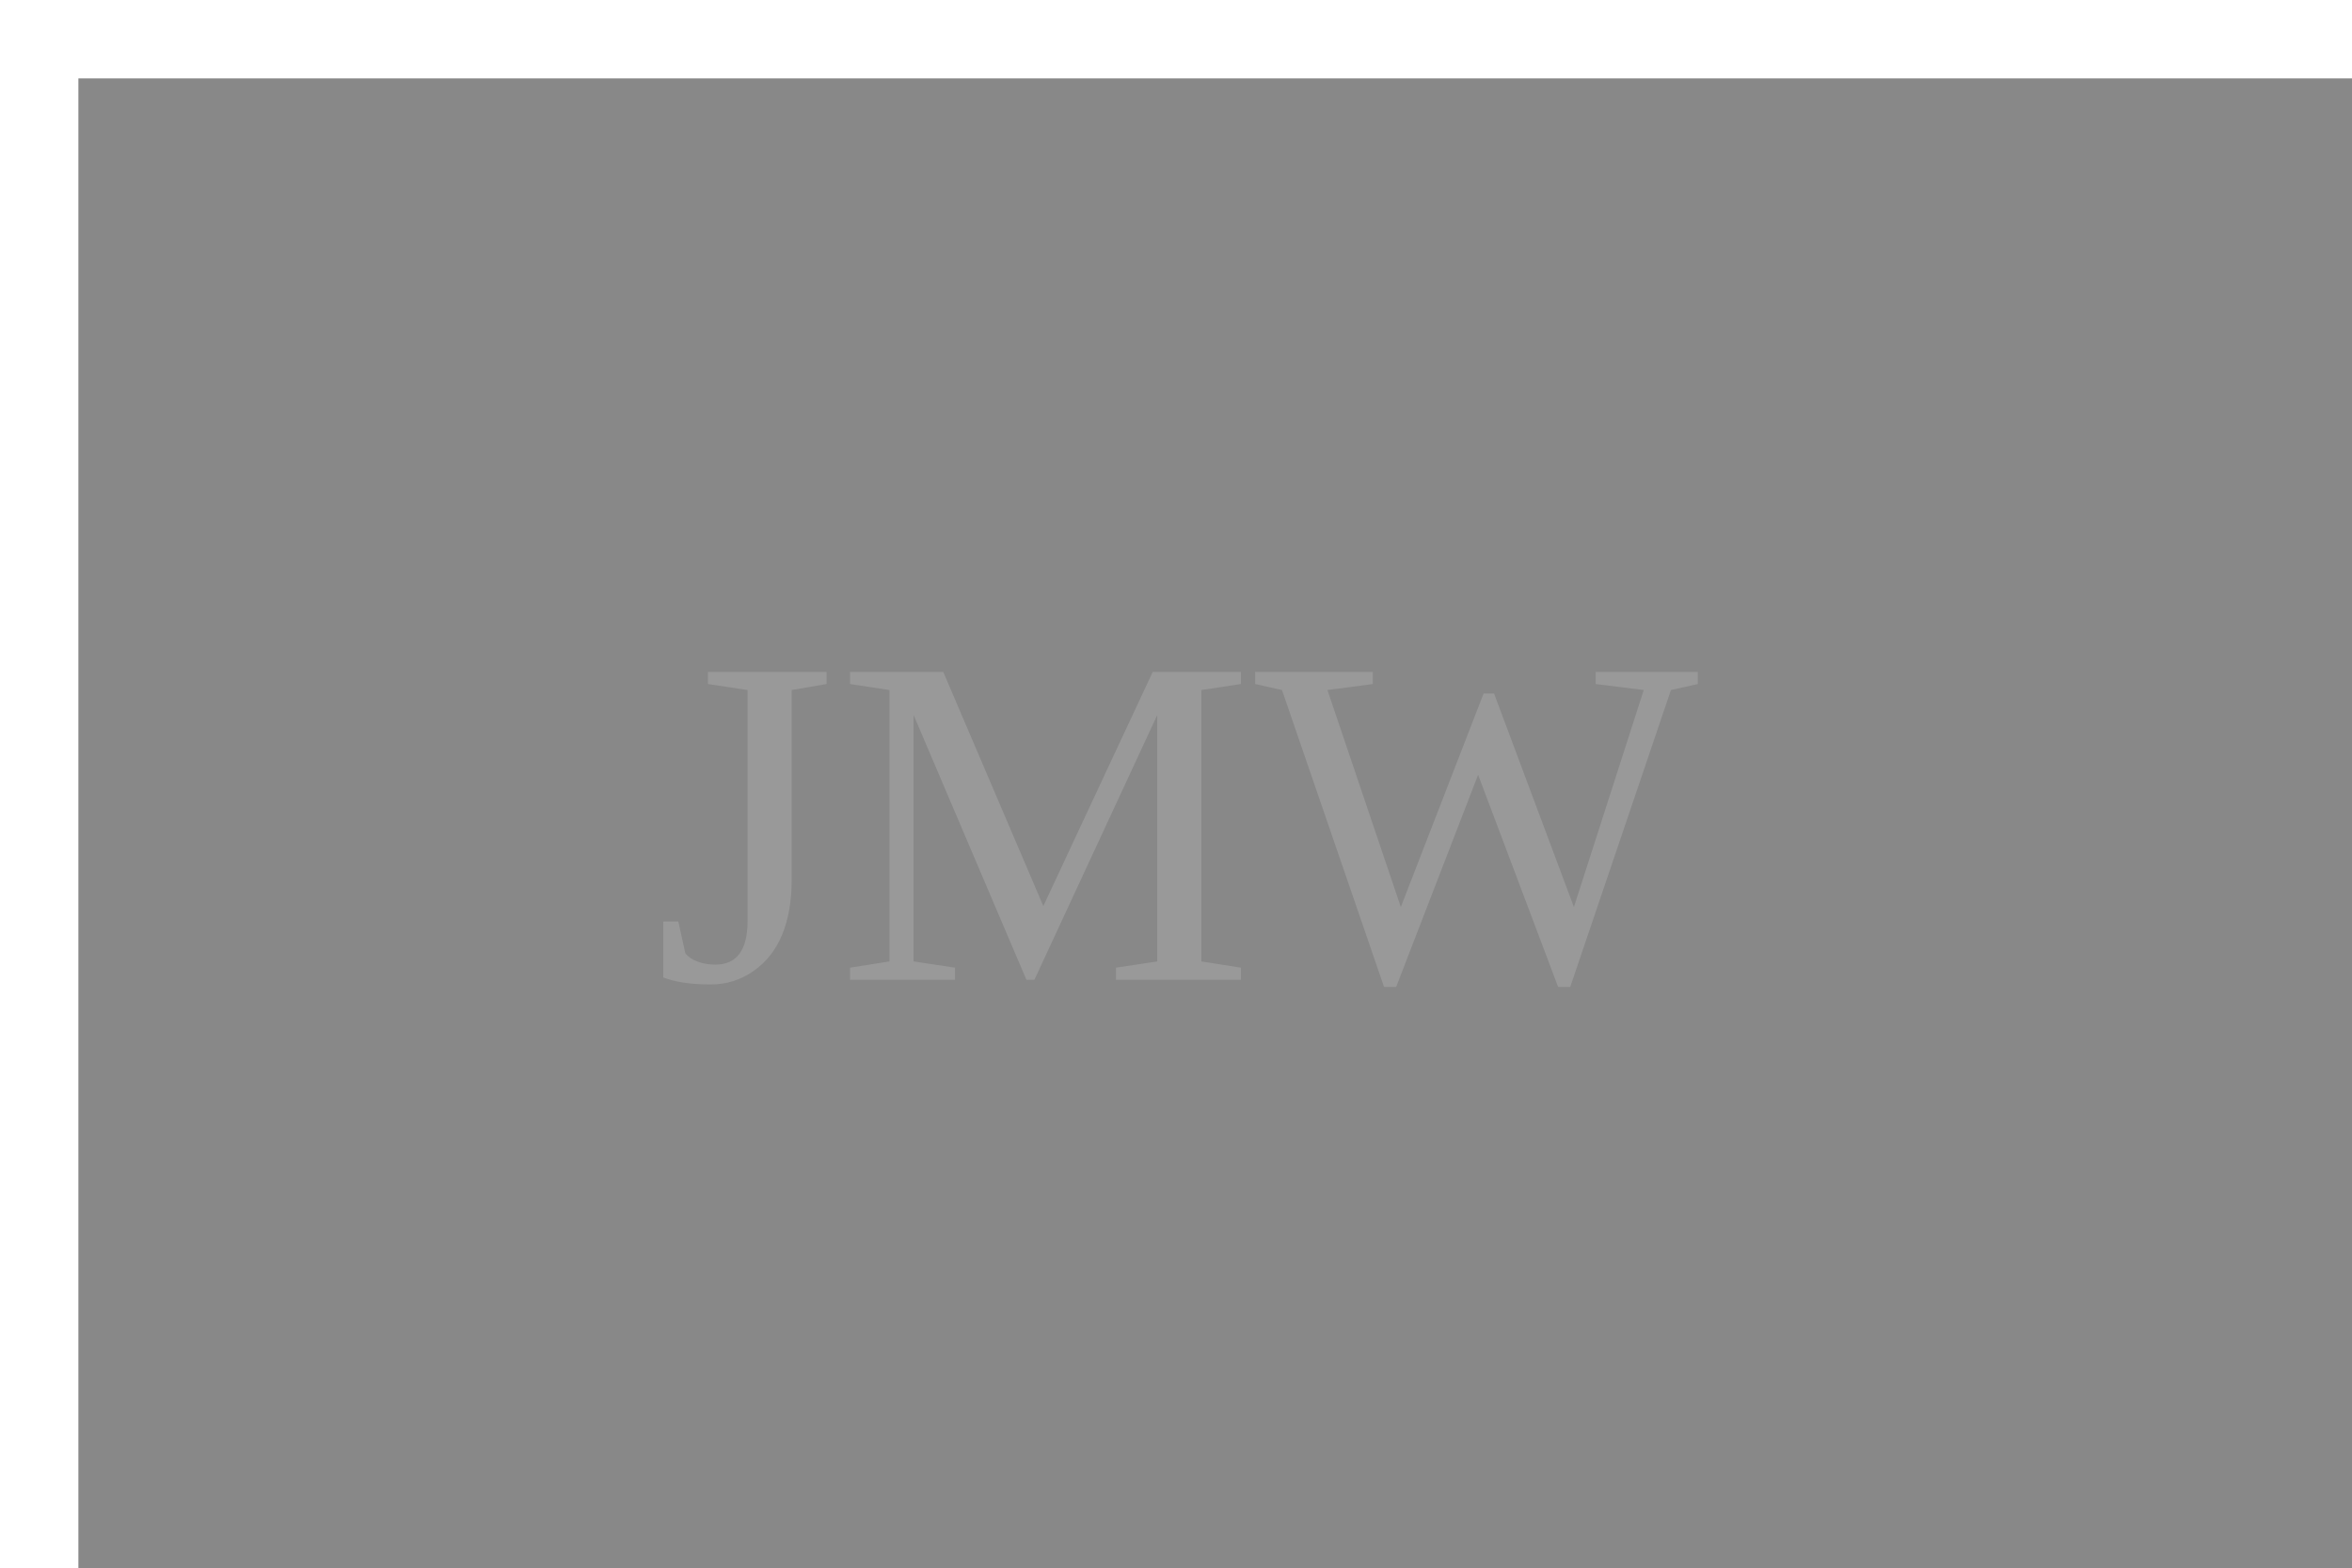
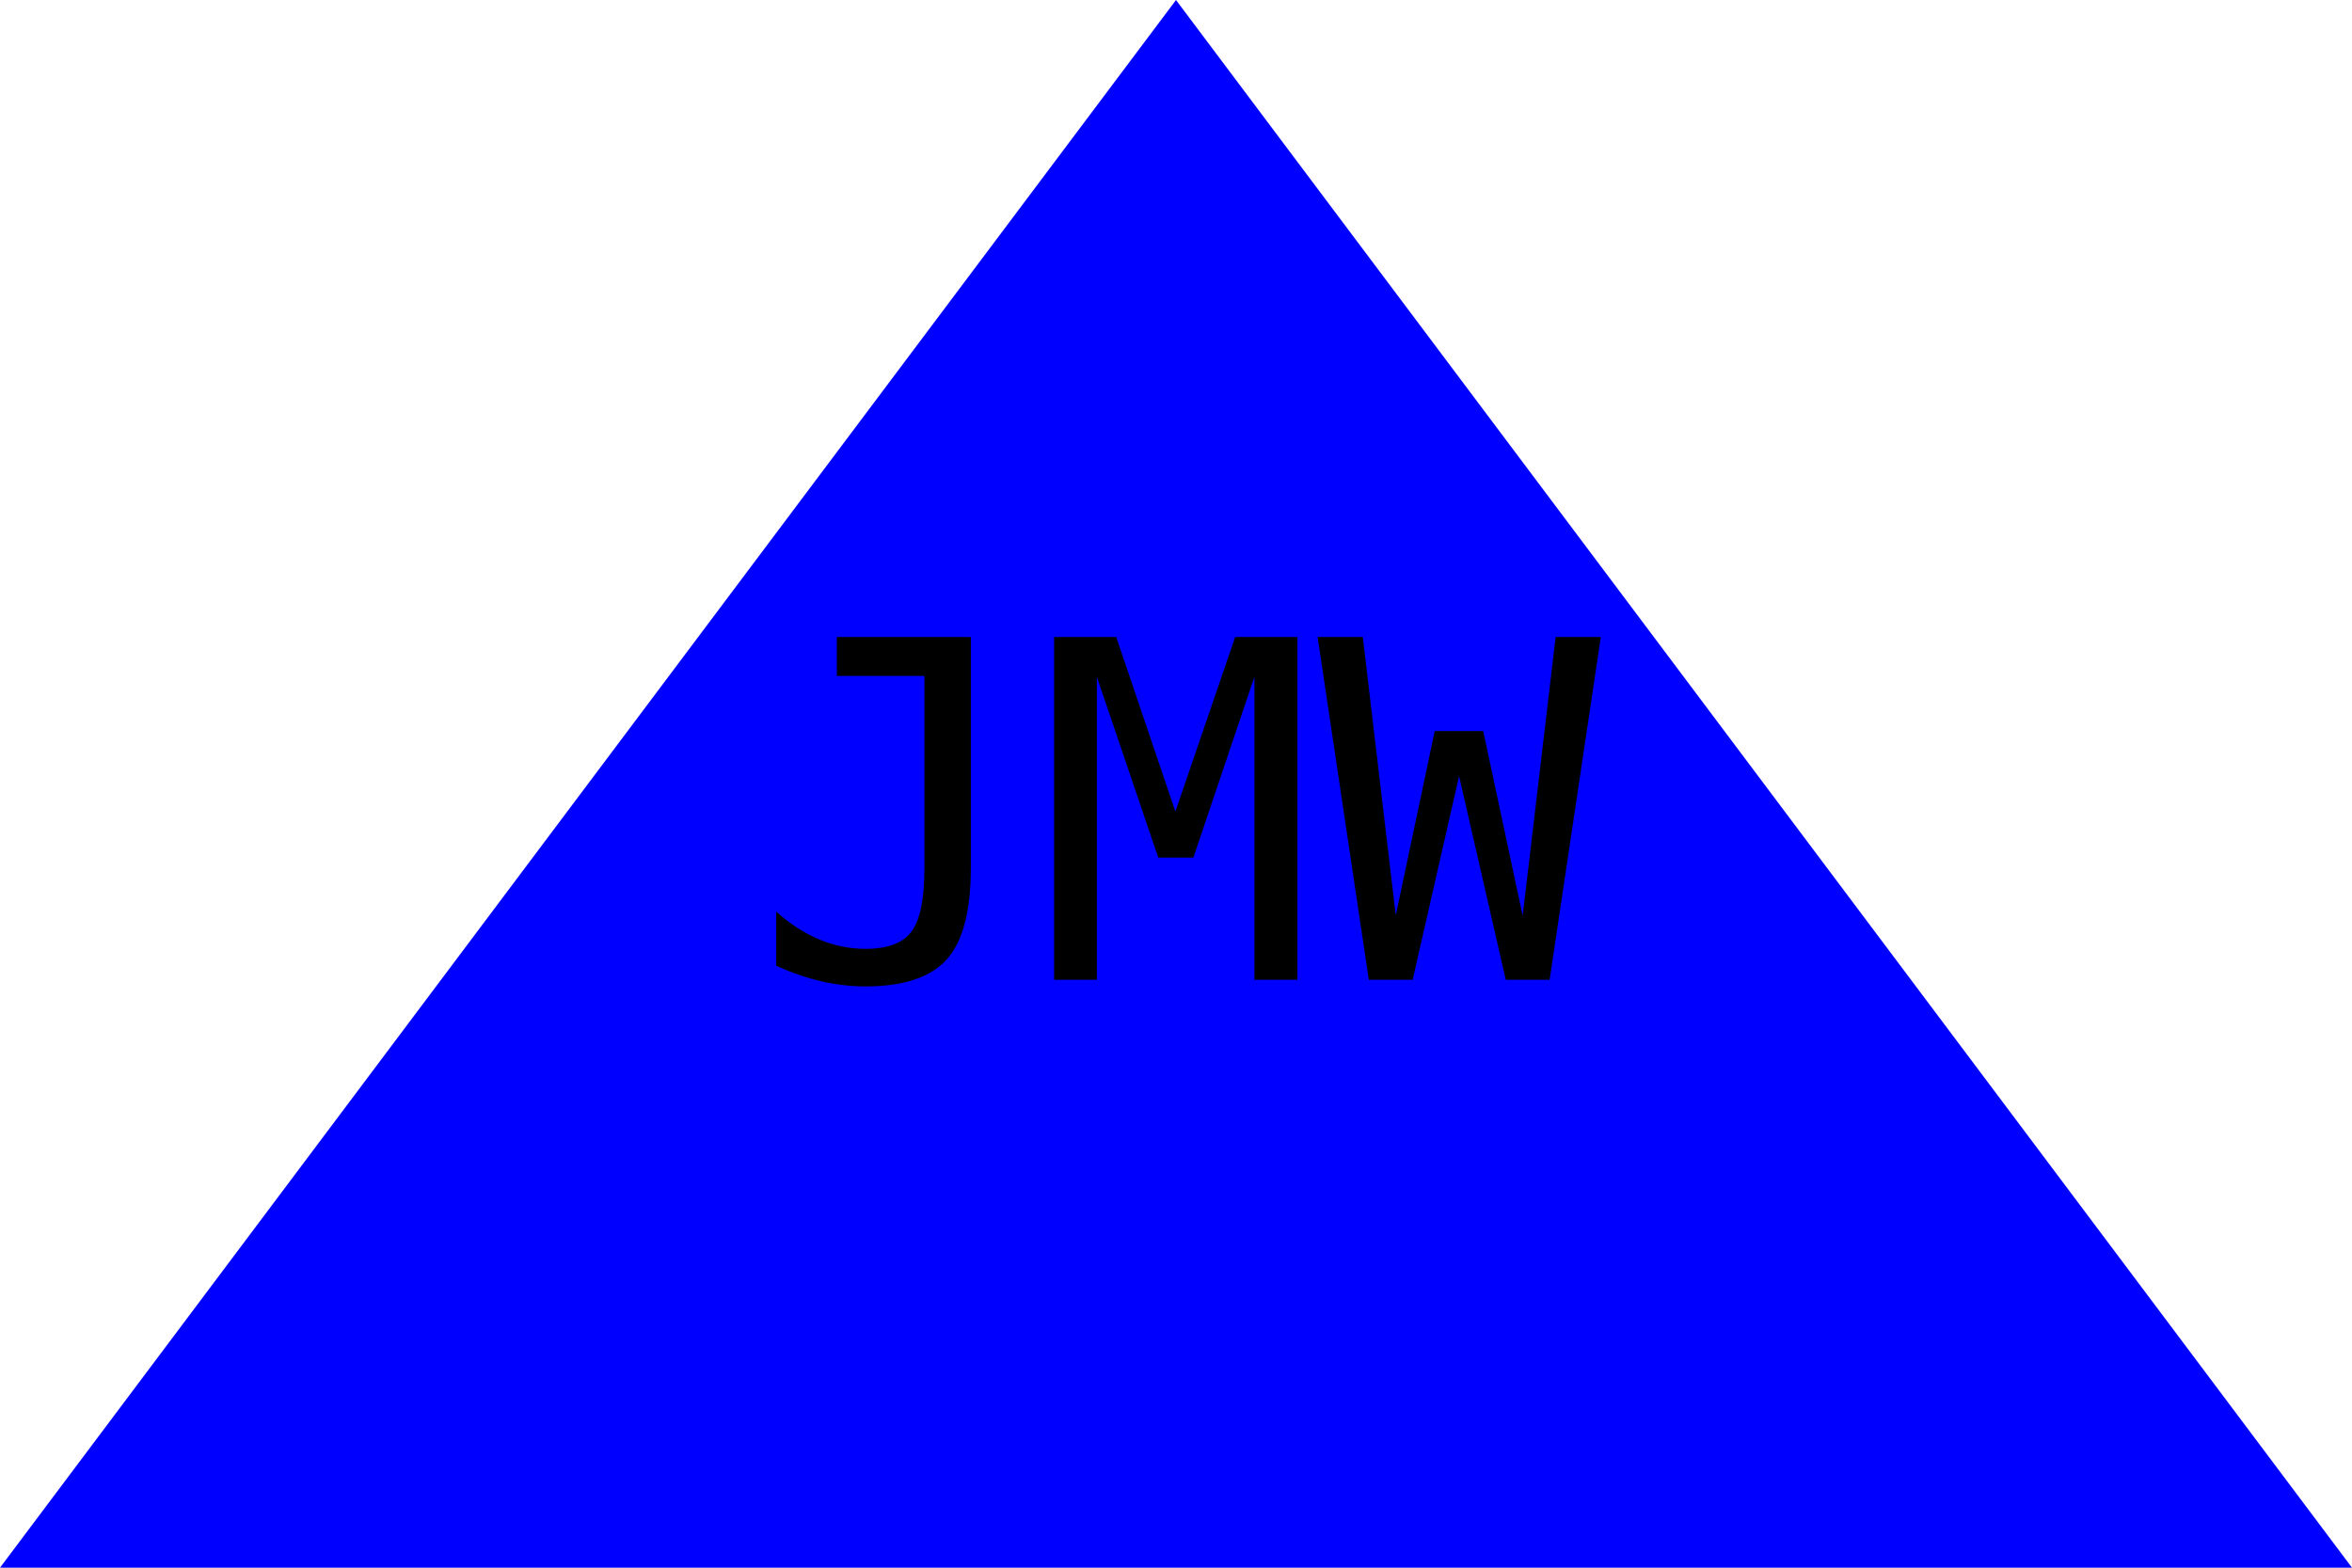
<svg xmlns="http://www.w3.org/2000/svg" version="1.1" width="300" height="200">
-   <rect x="10" y="10" width="100%" height="100%" fill="#888888" />
-   <text x="150" y="125" font-size="60" text-anchor="middle" fill="#999999">JMW</text>
+   <polygon points="0,200 300,200 150,0" fill="blue" />
+   <text x="150" y="125" font-size="60" font-family="monospace" text-anchor="middle" fill="black">JMW</text>
</svg>
